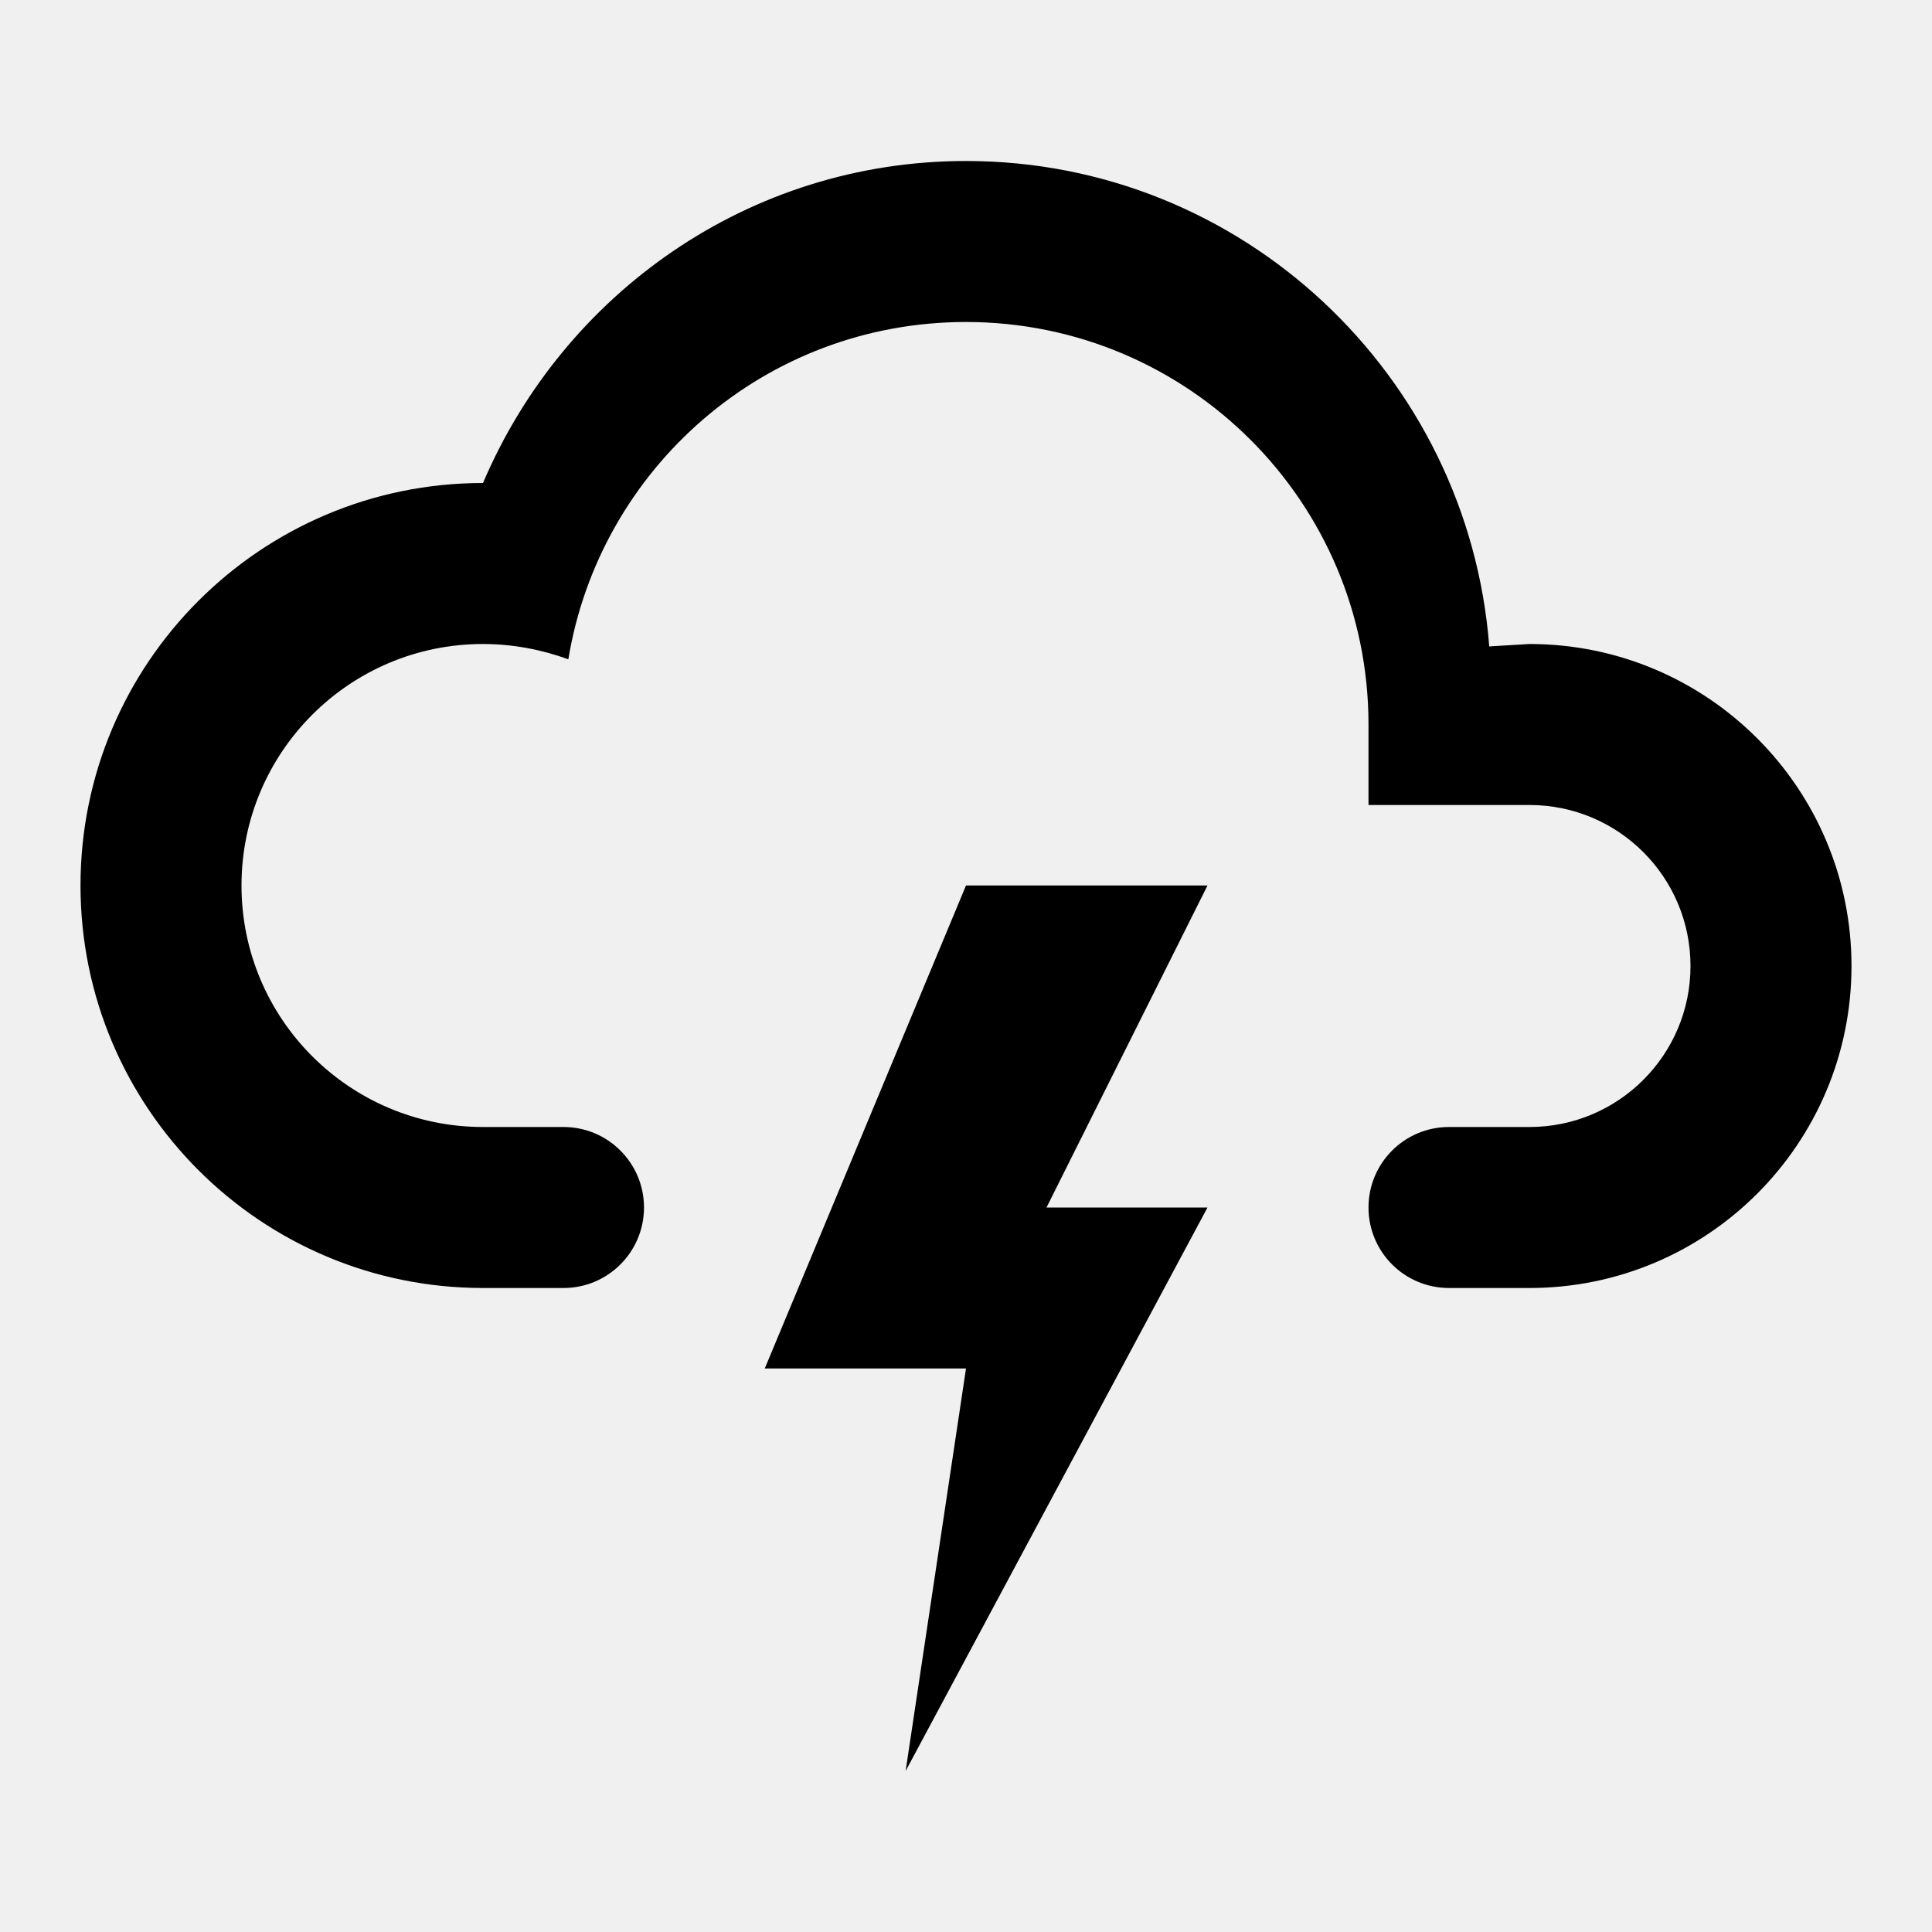
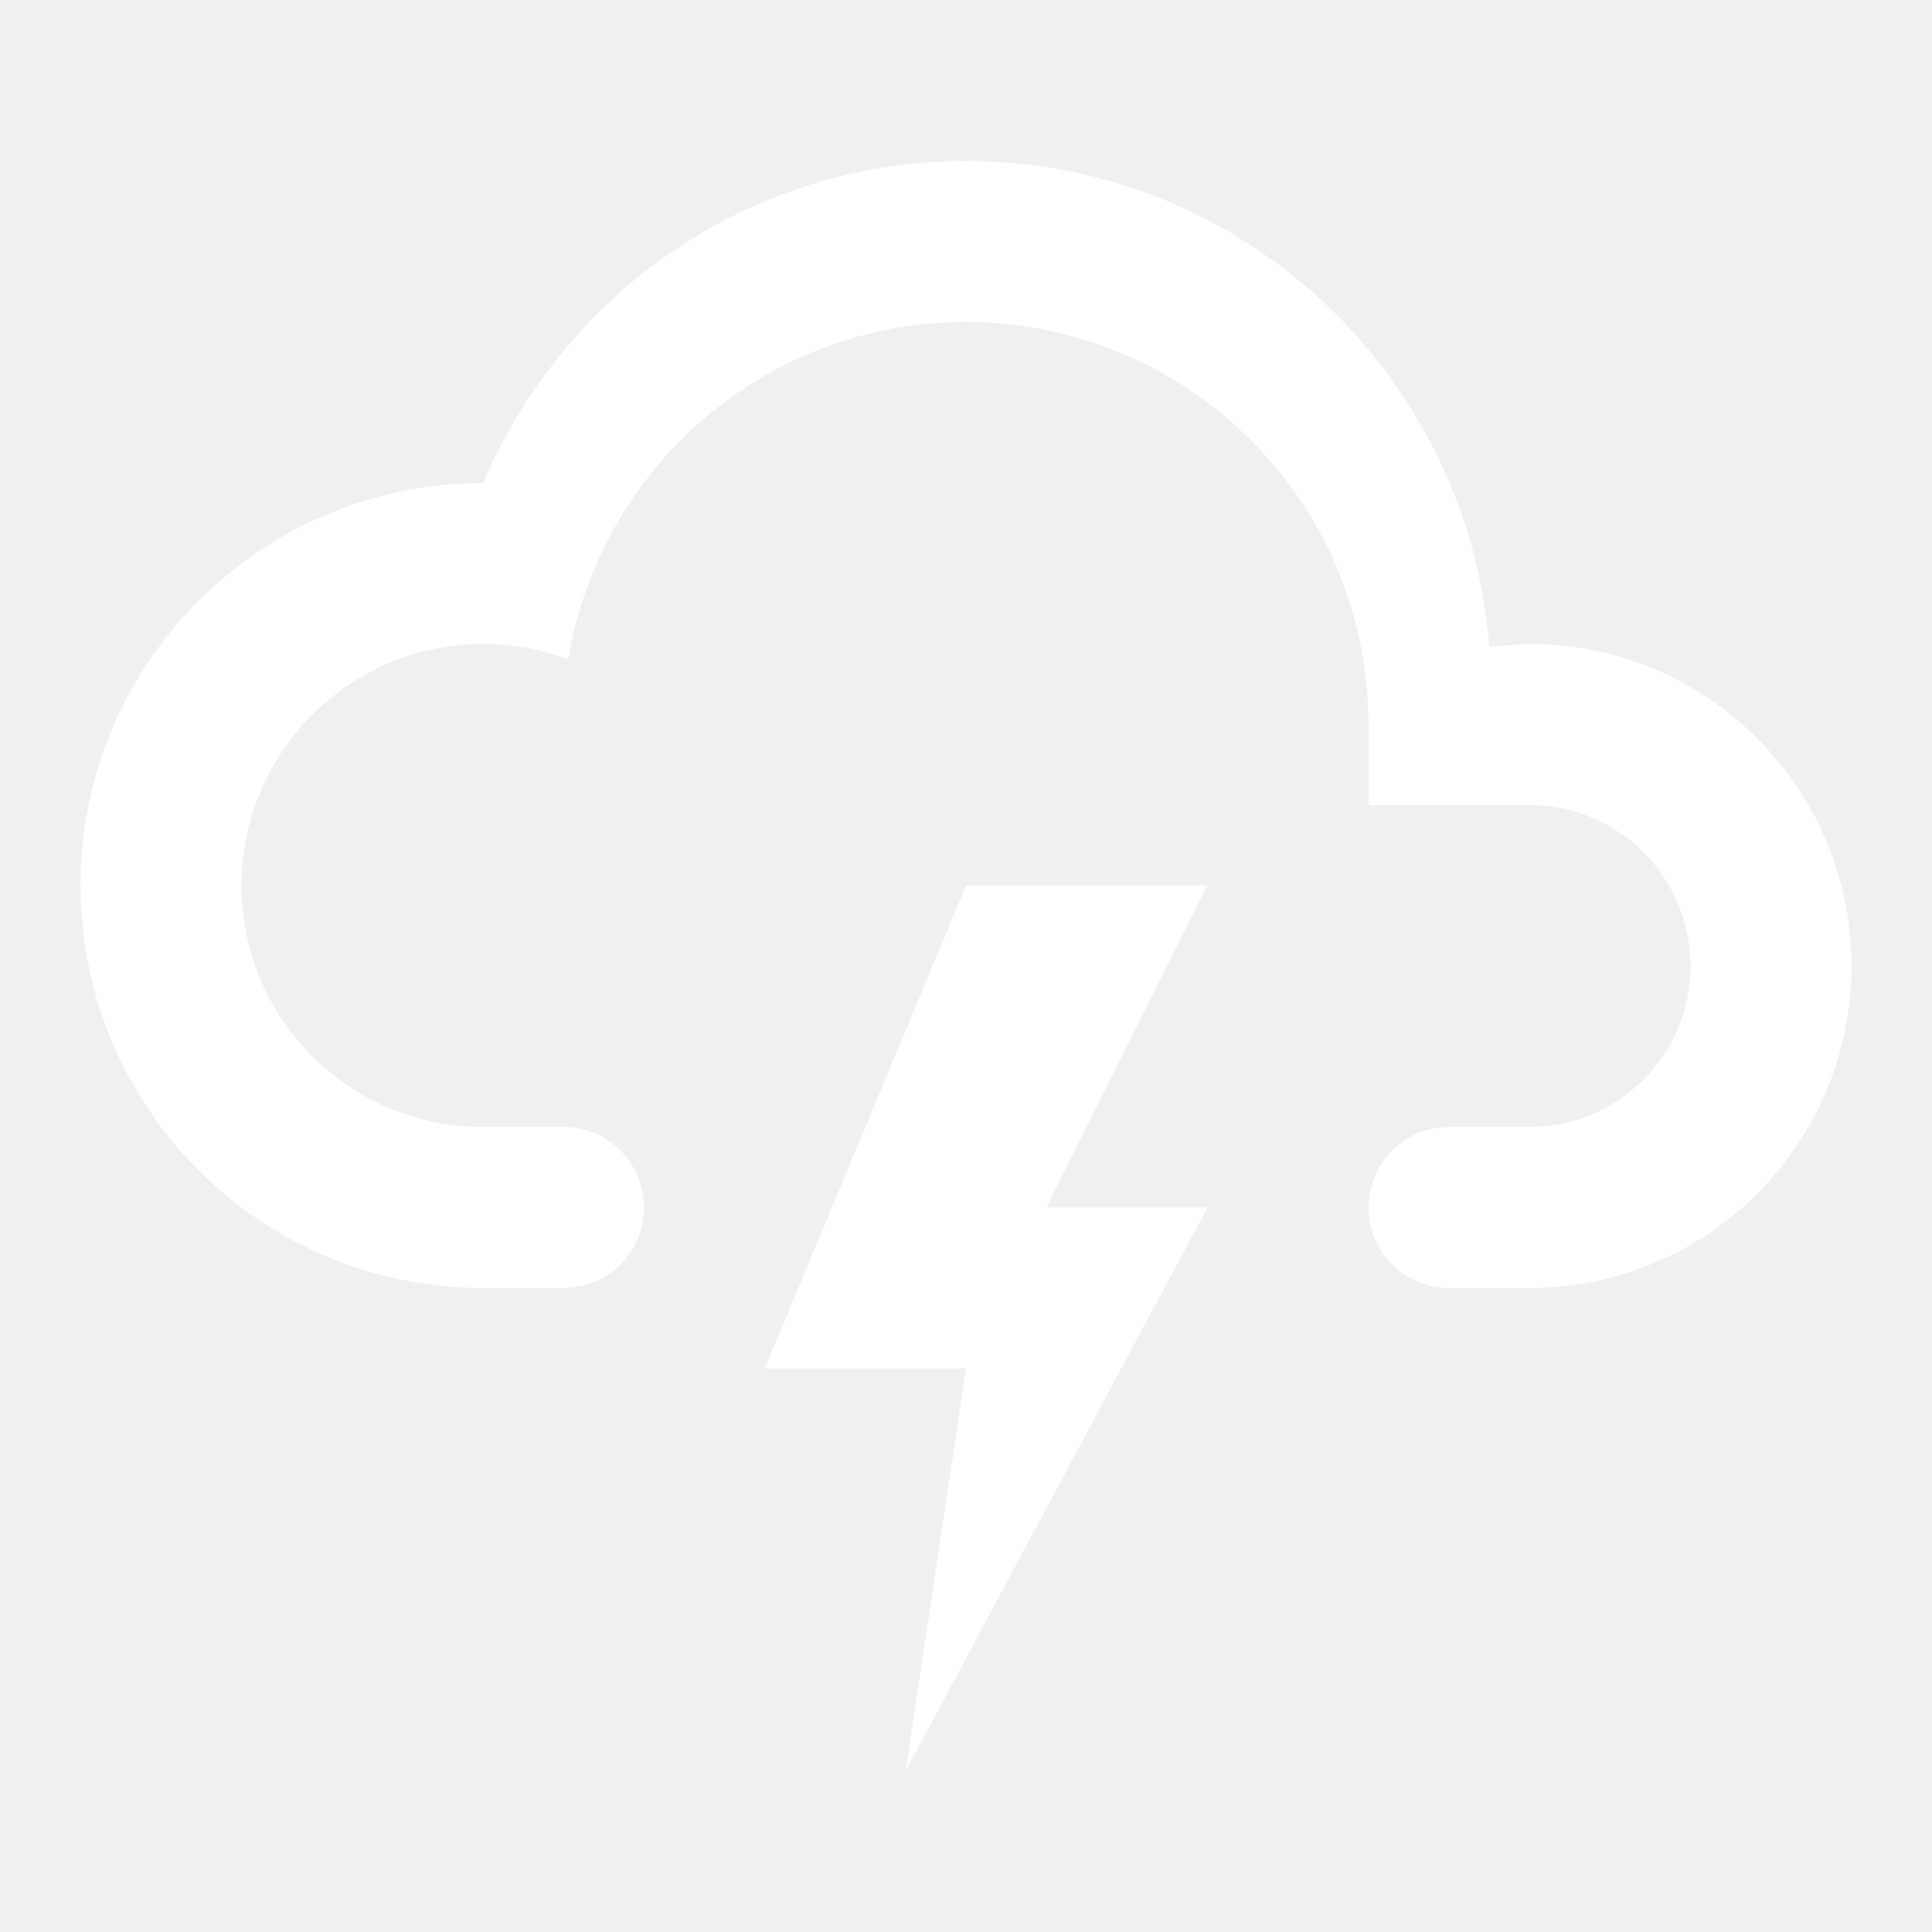
<svg xmlns="http://www.w3.org/2000/svg" version="1.1" width="24" height="24" viewBox="0 0 24 24">
+   <style>path{fill: #fff}</style>
  <path d="M6,16A5,5 0 0,1 1,11A5,5 0 0,1 6,6C7,3.65 9.3,2 12,2C15.43,2 18.24,4.66 18.5,8.03L19,8A4,4 0 0,1 23,12A4,4 0 0,1 19,16H18A1,1 0 0,1 17,15A1,1 0 0,1 18,14H19A2,2 0 0,0 21,12A2,2 0 0,0 19,10H17V9A5,5 0 0,0 12,4C9.5,4 7.45,5.82 7.06,8.19C6.73,8.07 6.37,8 6,8A3,3 0 0,0 3,11A3,3 0 0,0 6,14H7A1,1 0 0,1 8,15A1,1 0 0,1 7,16H6M12,11H15L13,15H15L11.25,22L12,17H9.5L12,11Z" />
</svg>
